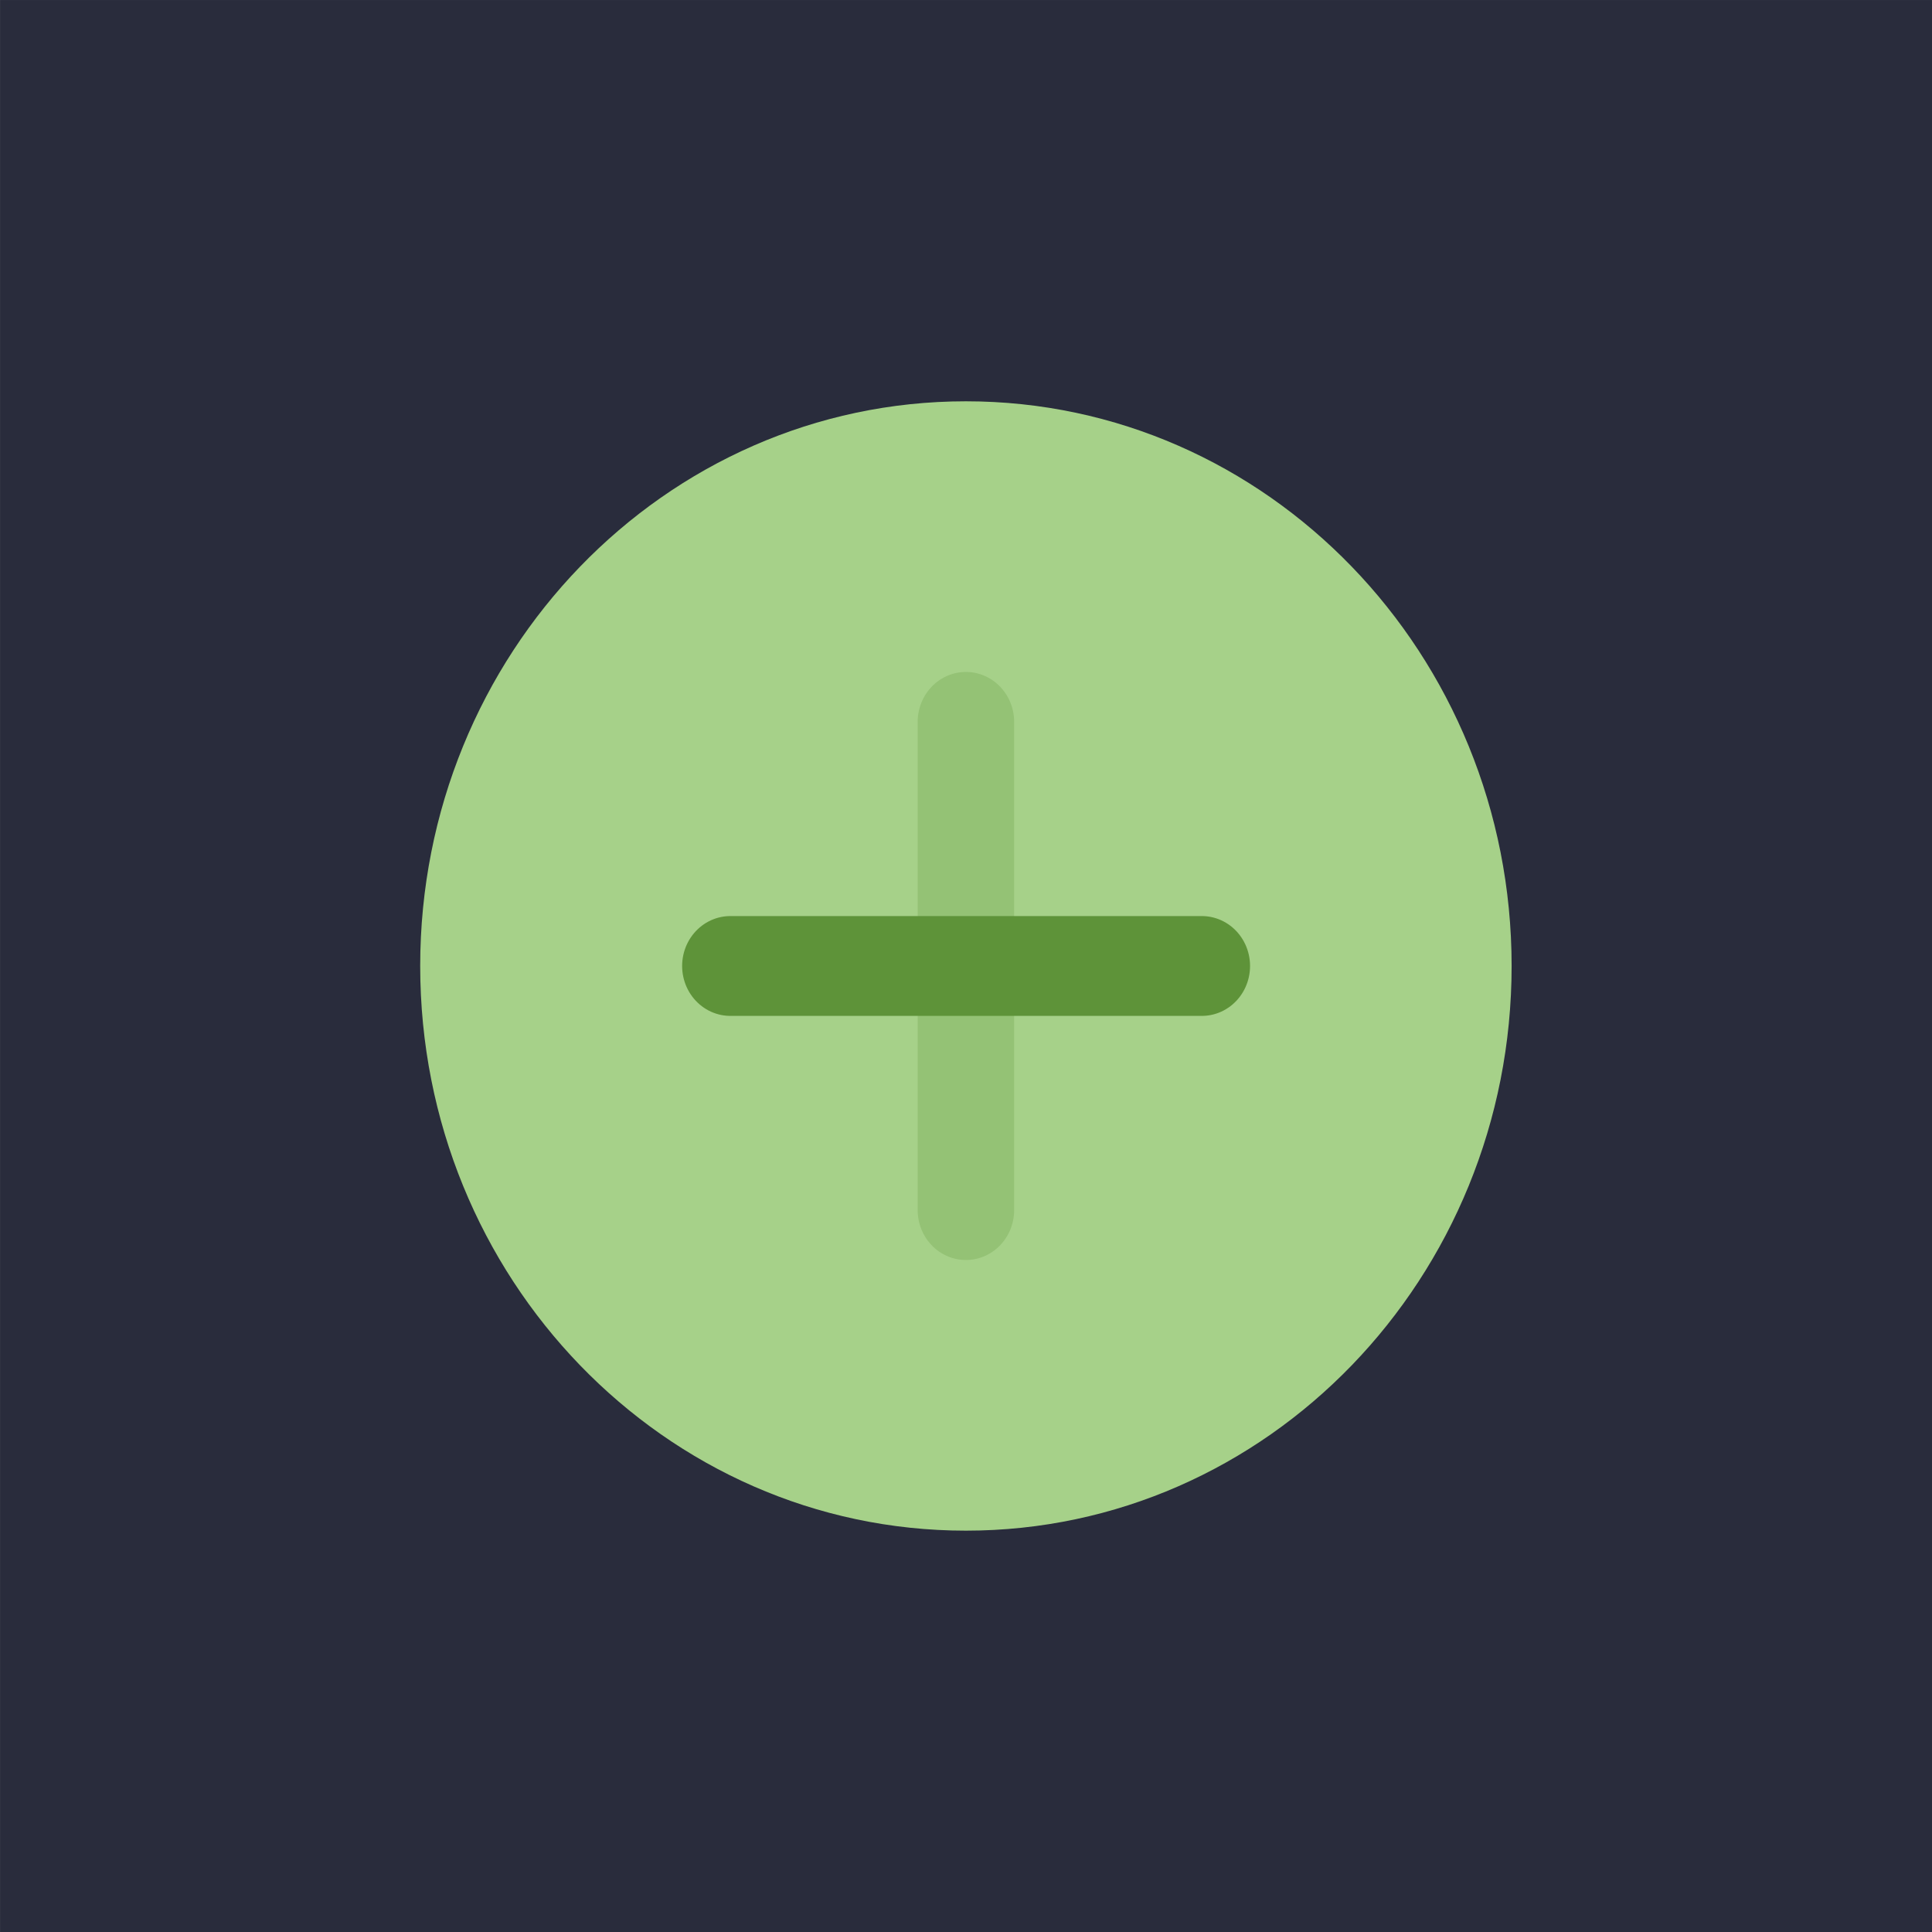
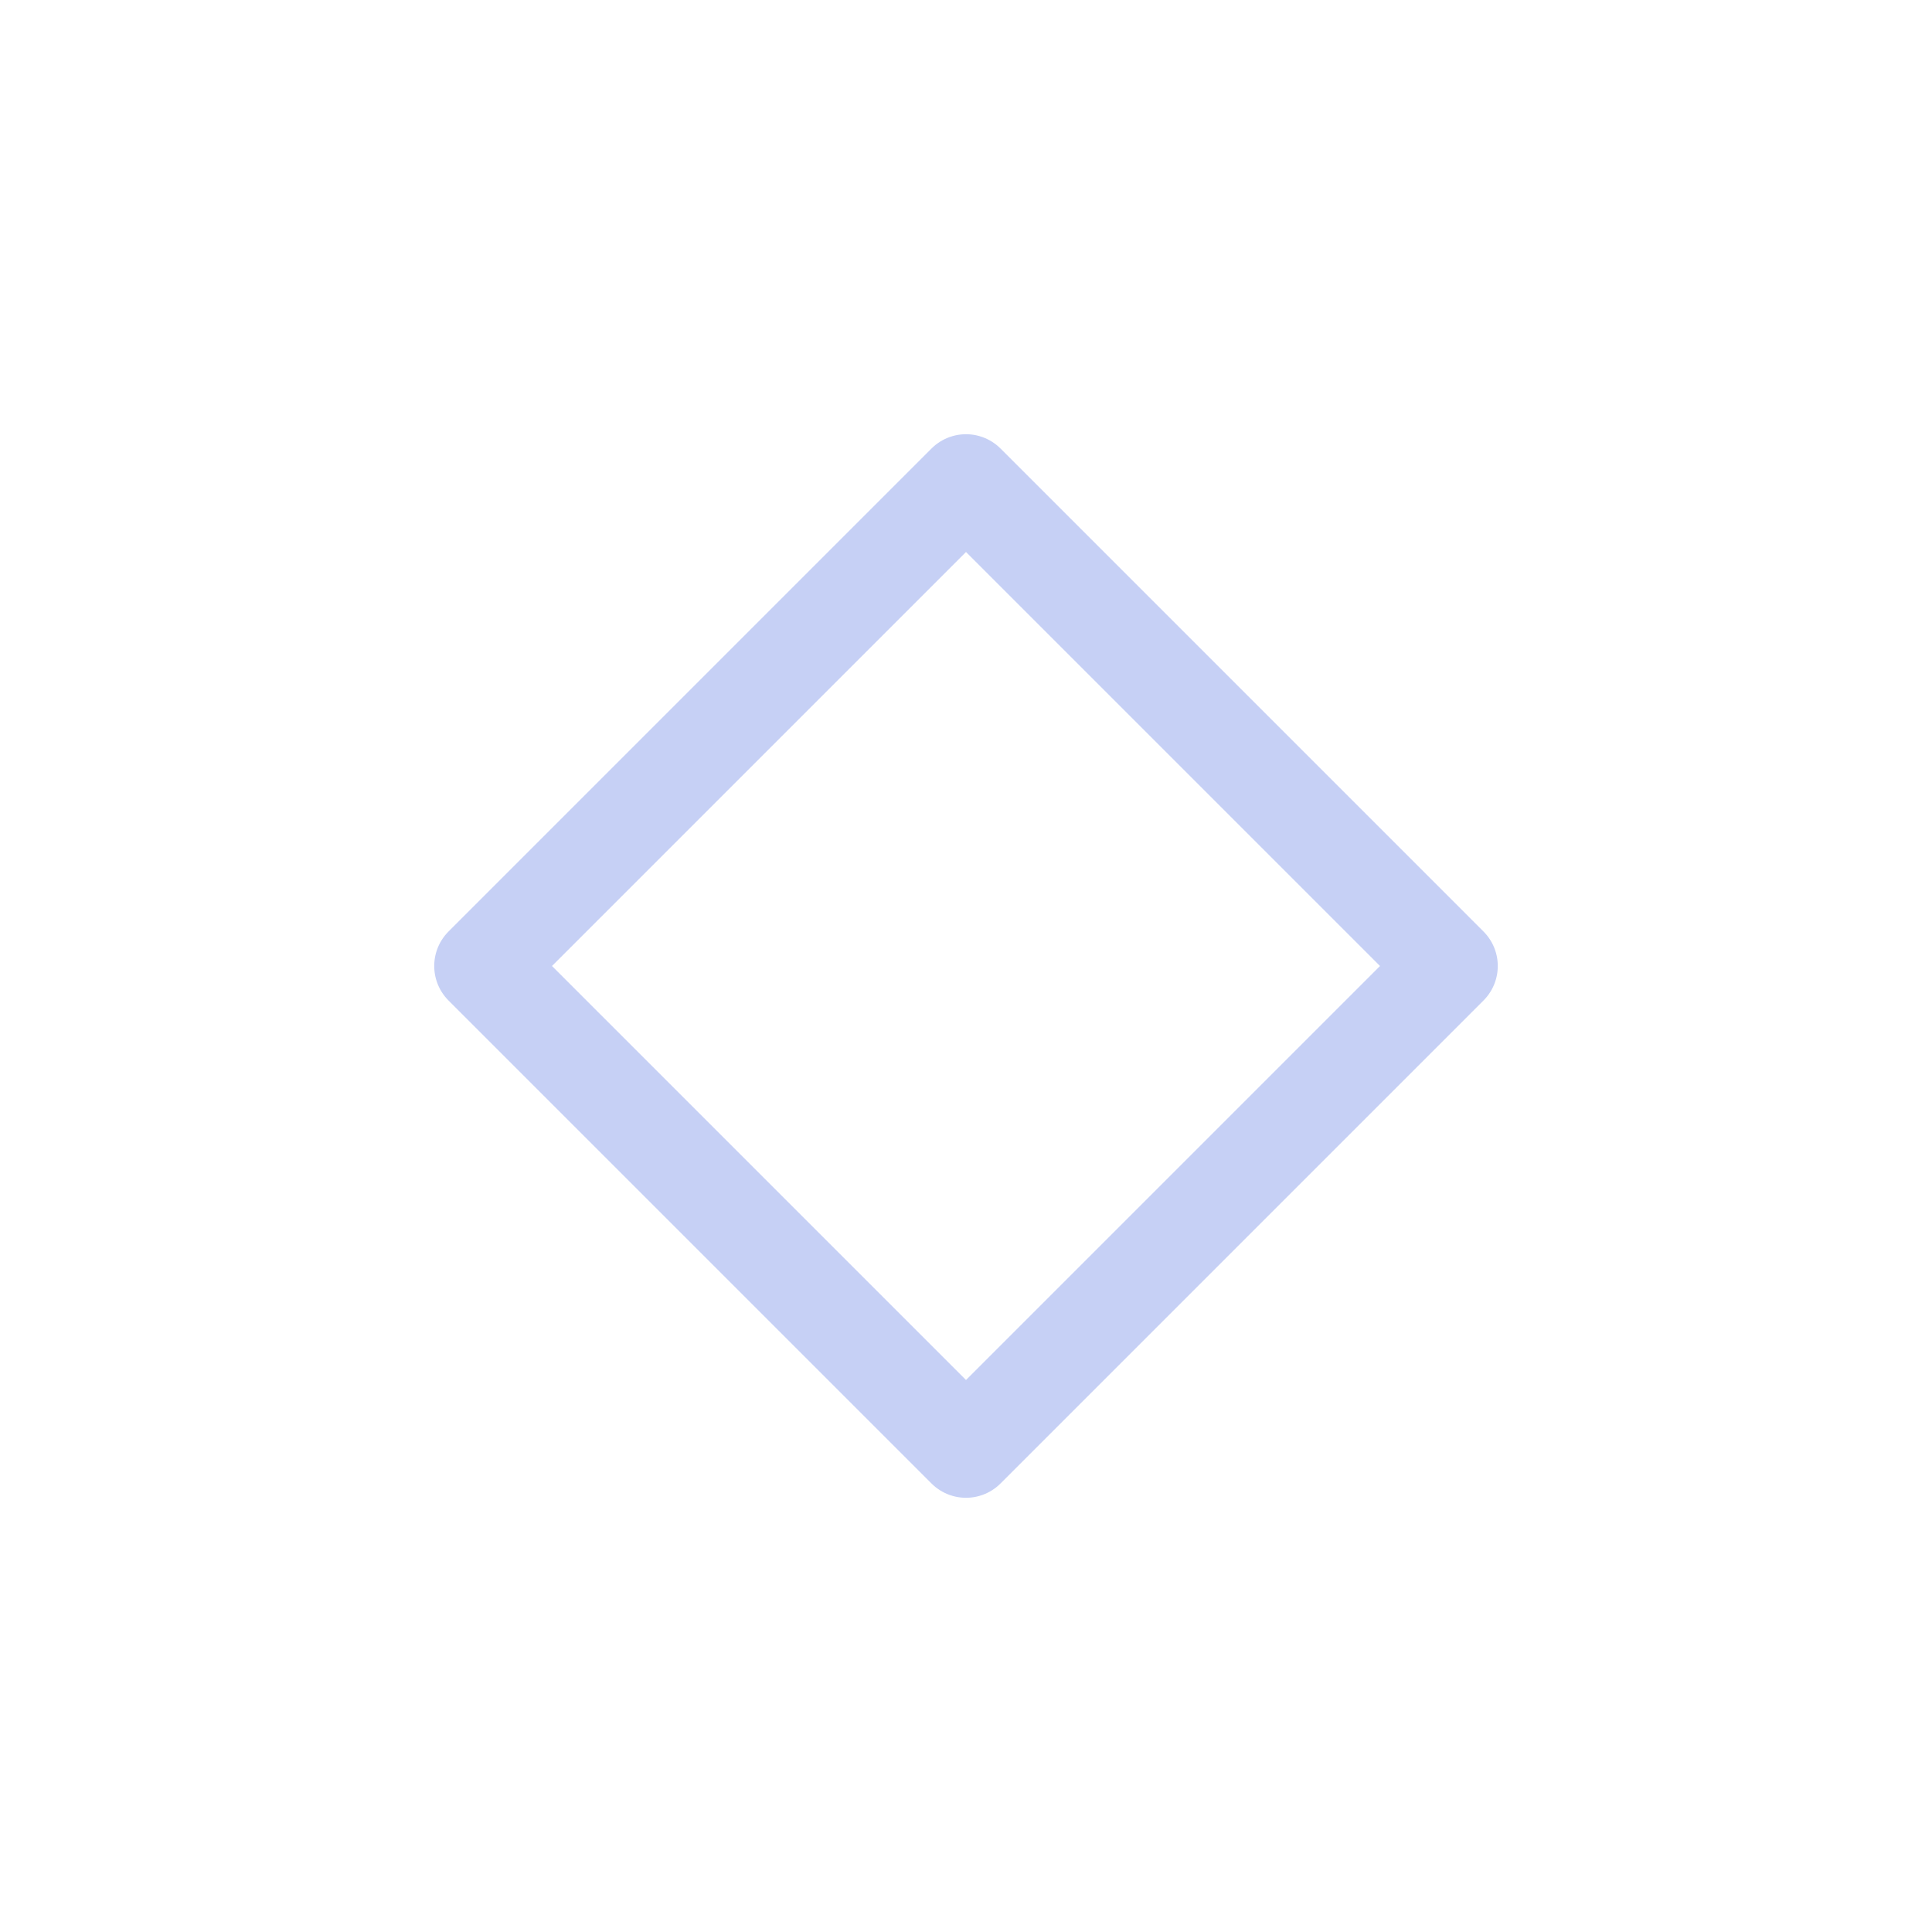
<svg xmlns="http://www.w3.org/2000/svg" viewBox="0 0 50 50" version="1.2" baseProfile="tiny">
  <defs>
</defs>
  <g fill="none" stroke="black" stroke-width="1" fill-rule="evenodd" stroke-linecap="square" stroke-linejoin="bevel">
-     <g fill="#292c3c" fill-opacity="1" stroke="none" transform="matrix(1.61068,0,0,1.66667,-11.2403,-73.6114)" font-family="Noto Sans" font-size="10" font-weight="400" font-style="normal">
-       <rect x="6.979" y="44.167" width="31.043" height="30" />
+     <g fill="none" stroke="#c6d0f5" stroke-opacity="1" stroke-width="1.01" stroke-linecap="round" stroke-linejoin="round" transform="matrix(2.5,0,0,2.5,2.5,2.5)" font-family="FiraCode Nerd Font" font-size="10" font-weight="400" font-style="normal">
+       <path vector-effect="none" fill-rule="evenodd" d="M4,9 L9,4 L14,9 L9,14 L4,9" />
    </g>
-     <g fill="#a6d189" fill-opacity="1" stroke="none" transform="matrix(9.42161,0,0,9.74914,-1033.85,-879.867)" font-family="Noto Sans" font-size="10" font-weight="400" font-style="normal">
-       <circle cx="112.385" cy="92.815" r="1.499" />
-     </g>
-     <g fill="none" stroke="#5e9339" stroke-opacity="1" stroke-width="0.265" stroke-linecap="round" stroke-linejoin="round" transform="matrix(9.42161,0,0,9.74914,-1033.85,-879.867)" font-family="Noto Sans" font-size="10" font-weight="400" font-style="normal">
-       <path vector-effect="none" fill-rule="nonzero" d="M111.738,92.815 L113.033,92.815" />
-     </g>
-     <g fill="none" stroke="#5e9339" stroke-opacity="1" stroke-width="0.265" stroke-linecap="round" stroke-linejoin="round" transform="matrix(9.42161,0,0,9.74914,-1033.85,-879.867)" font-family="Noto Sans" font-size="10" font-weight="400" font-style="normal" opacity="0.25">
-       <path vector-effect="none" fill-rule="nonzero" d="M112.385,92.167 L112.385,93.463" />
-     </g>
-     <g fill="none" stroke="#000000" stroke-opacity="1" stroke-width="1" stroke-linecap="square" stroke-linejoin="bevel" transform="matrix(1,0,0,1,0,0)" font-family="Noto Sans" font-size="10" font-weight="400" font-style="normal">
+     <g fill="none" stroke="#000000" stroke-opacity="1" stroke-width="1" stroke-linecap="square" stroke-linejoin="bevel" transform="matrix(1,0,0,1,0,0)" font-family="FiraCode Nerd Font" font-size="10" font-weight="400" font-style="normal">
</g>
  </g>
</svg>
